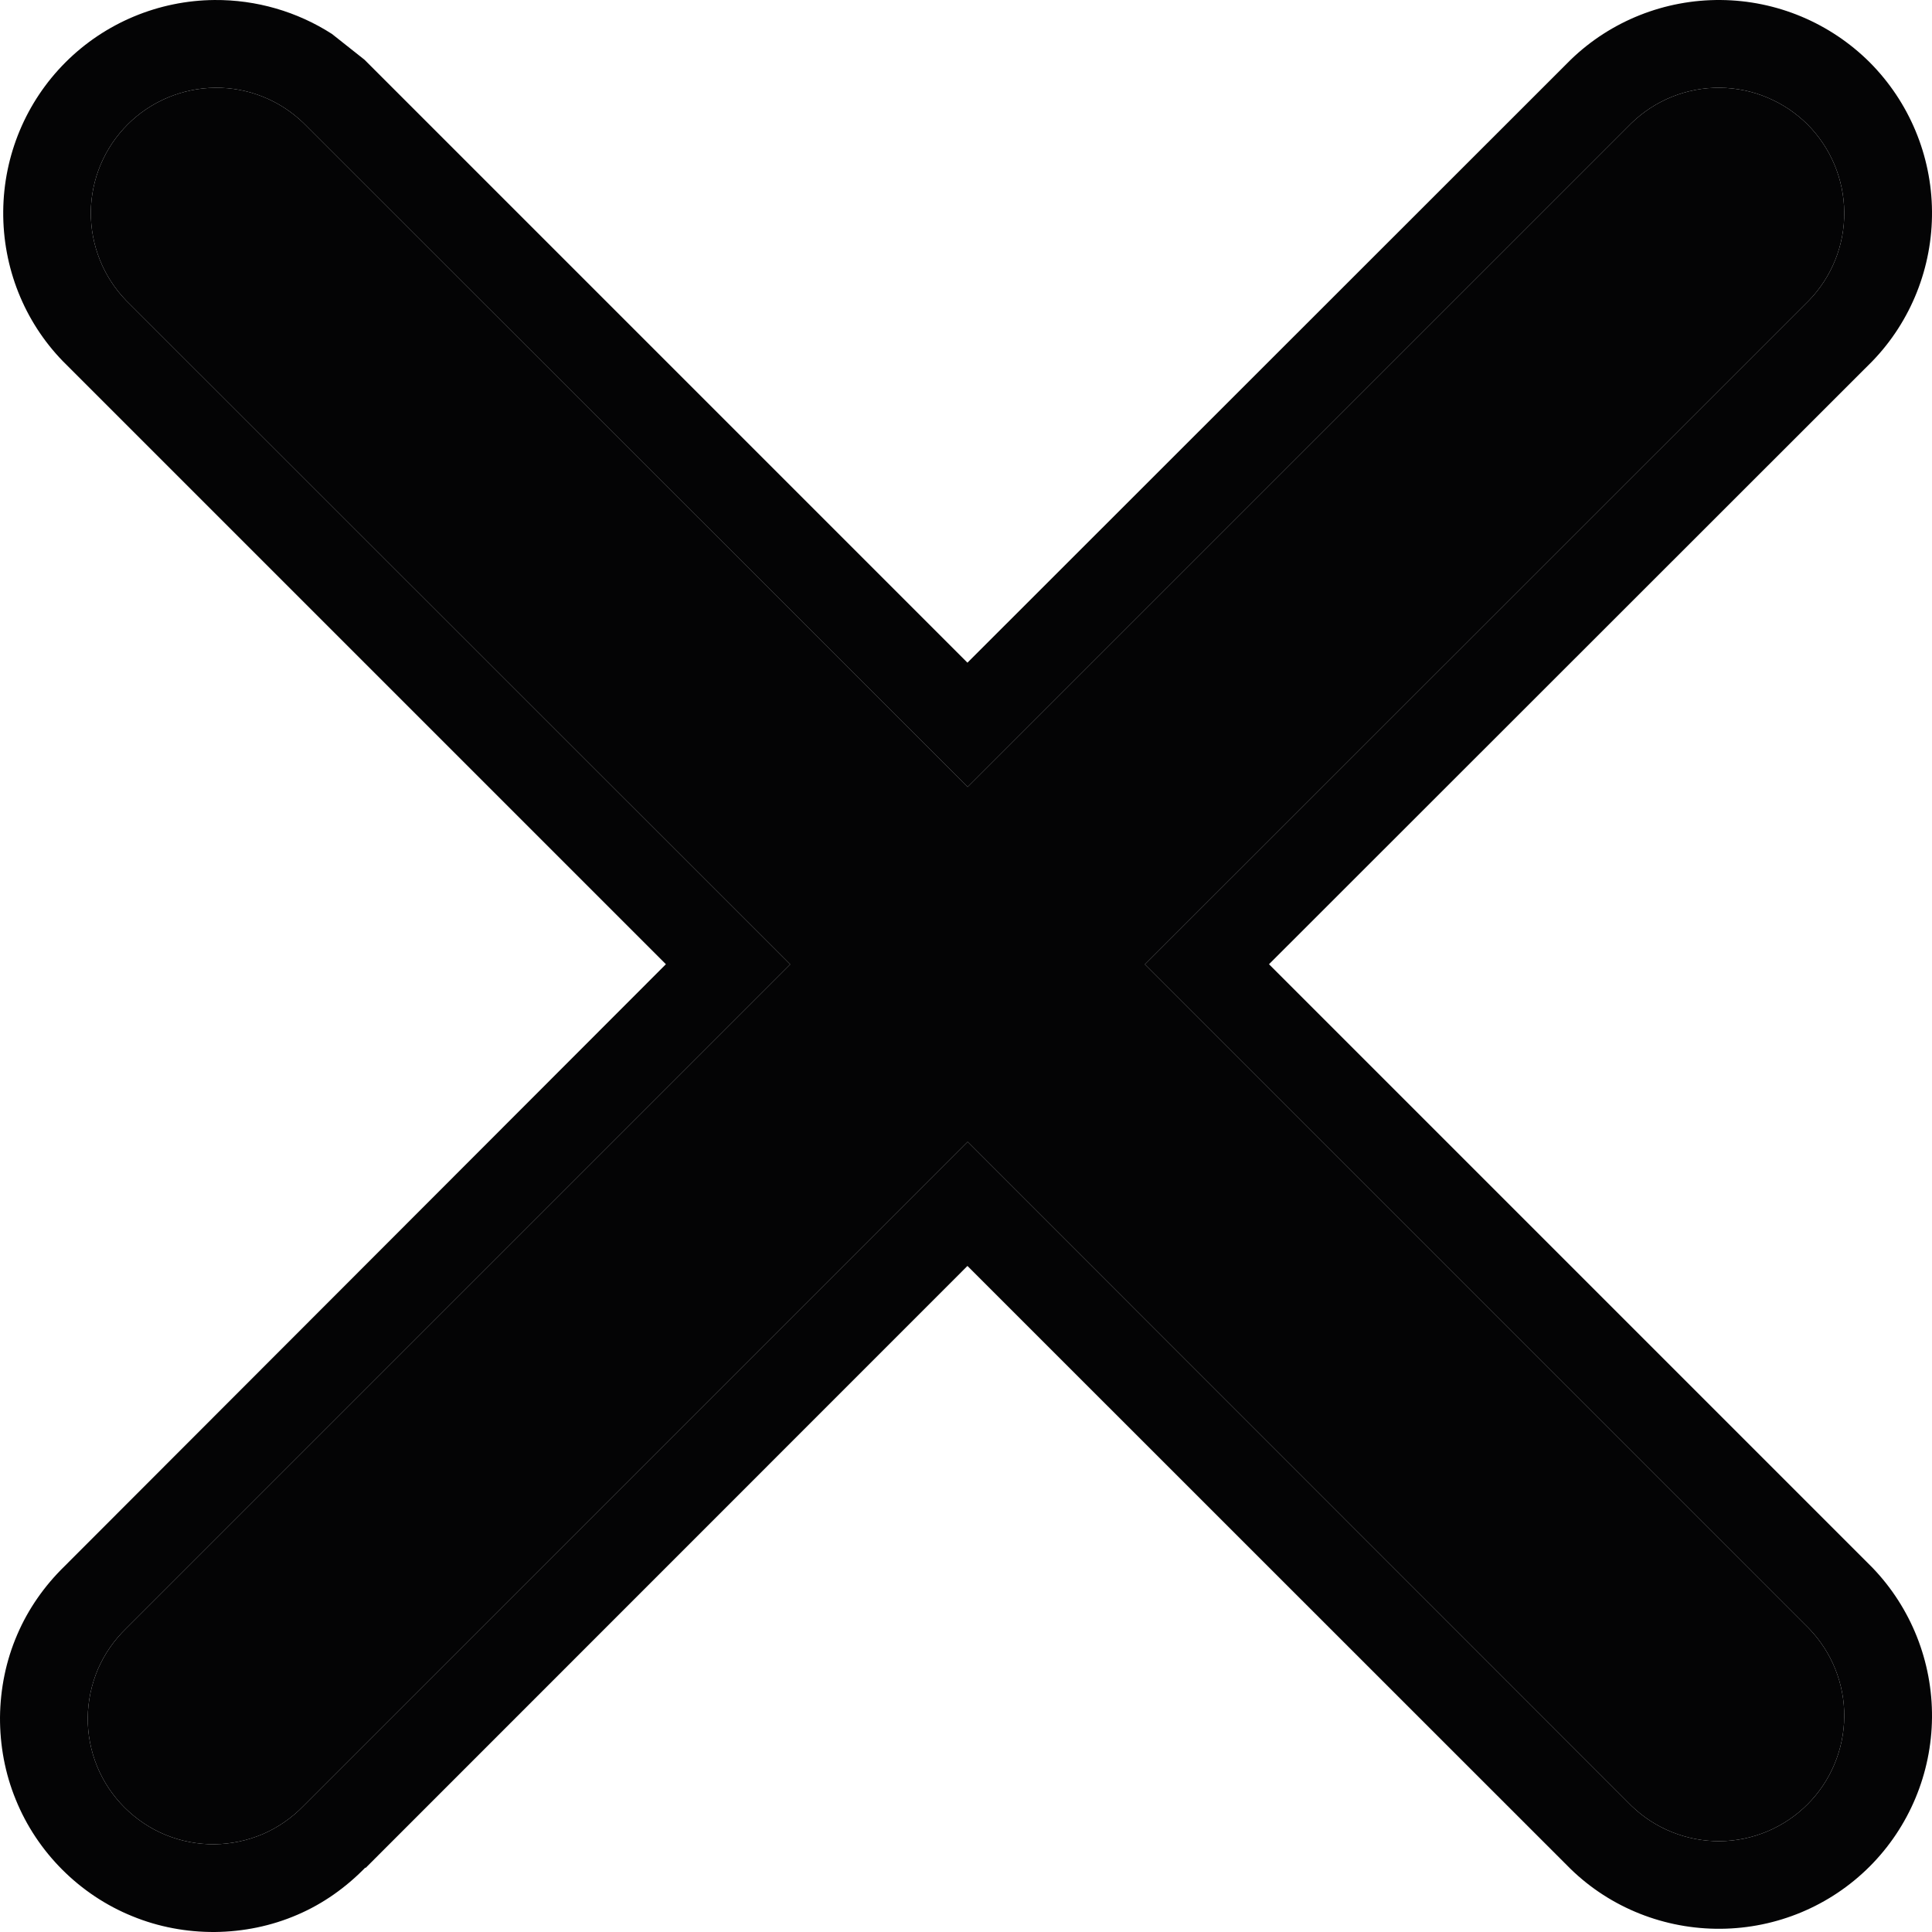
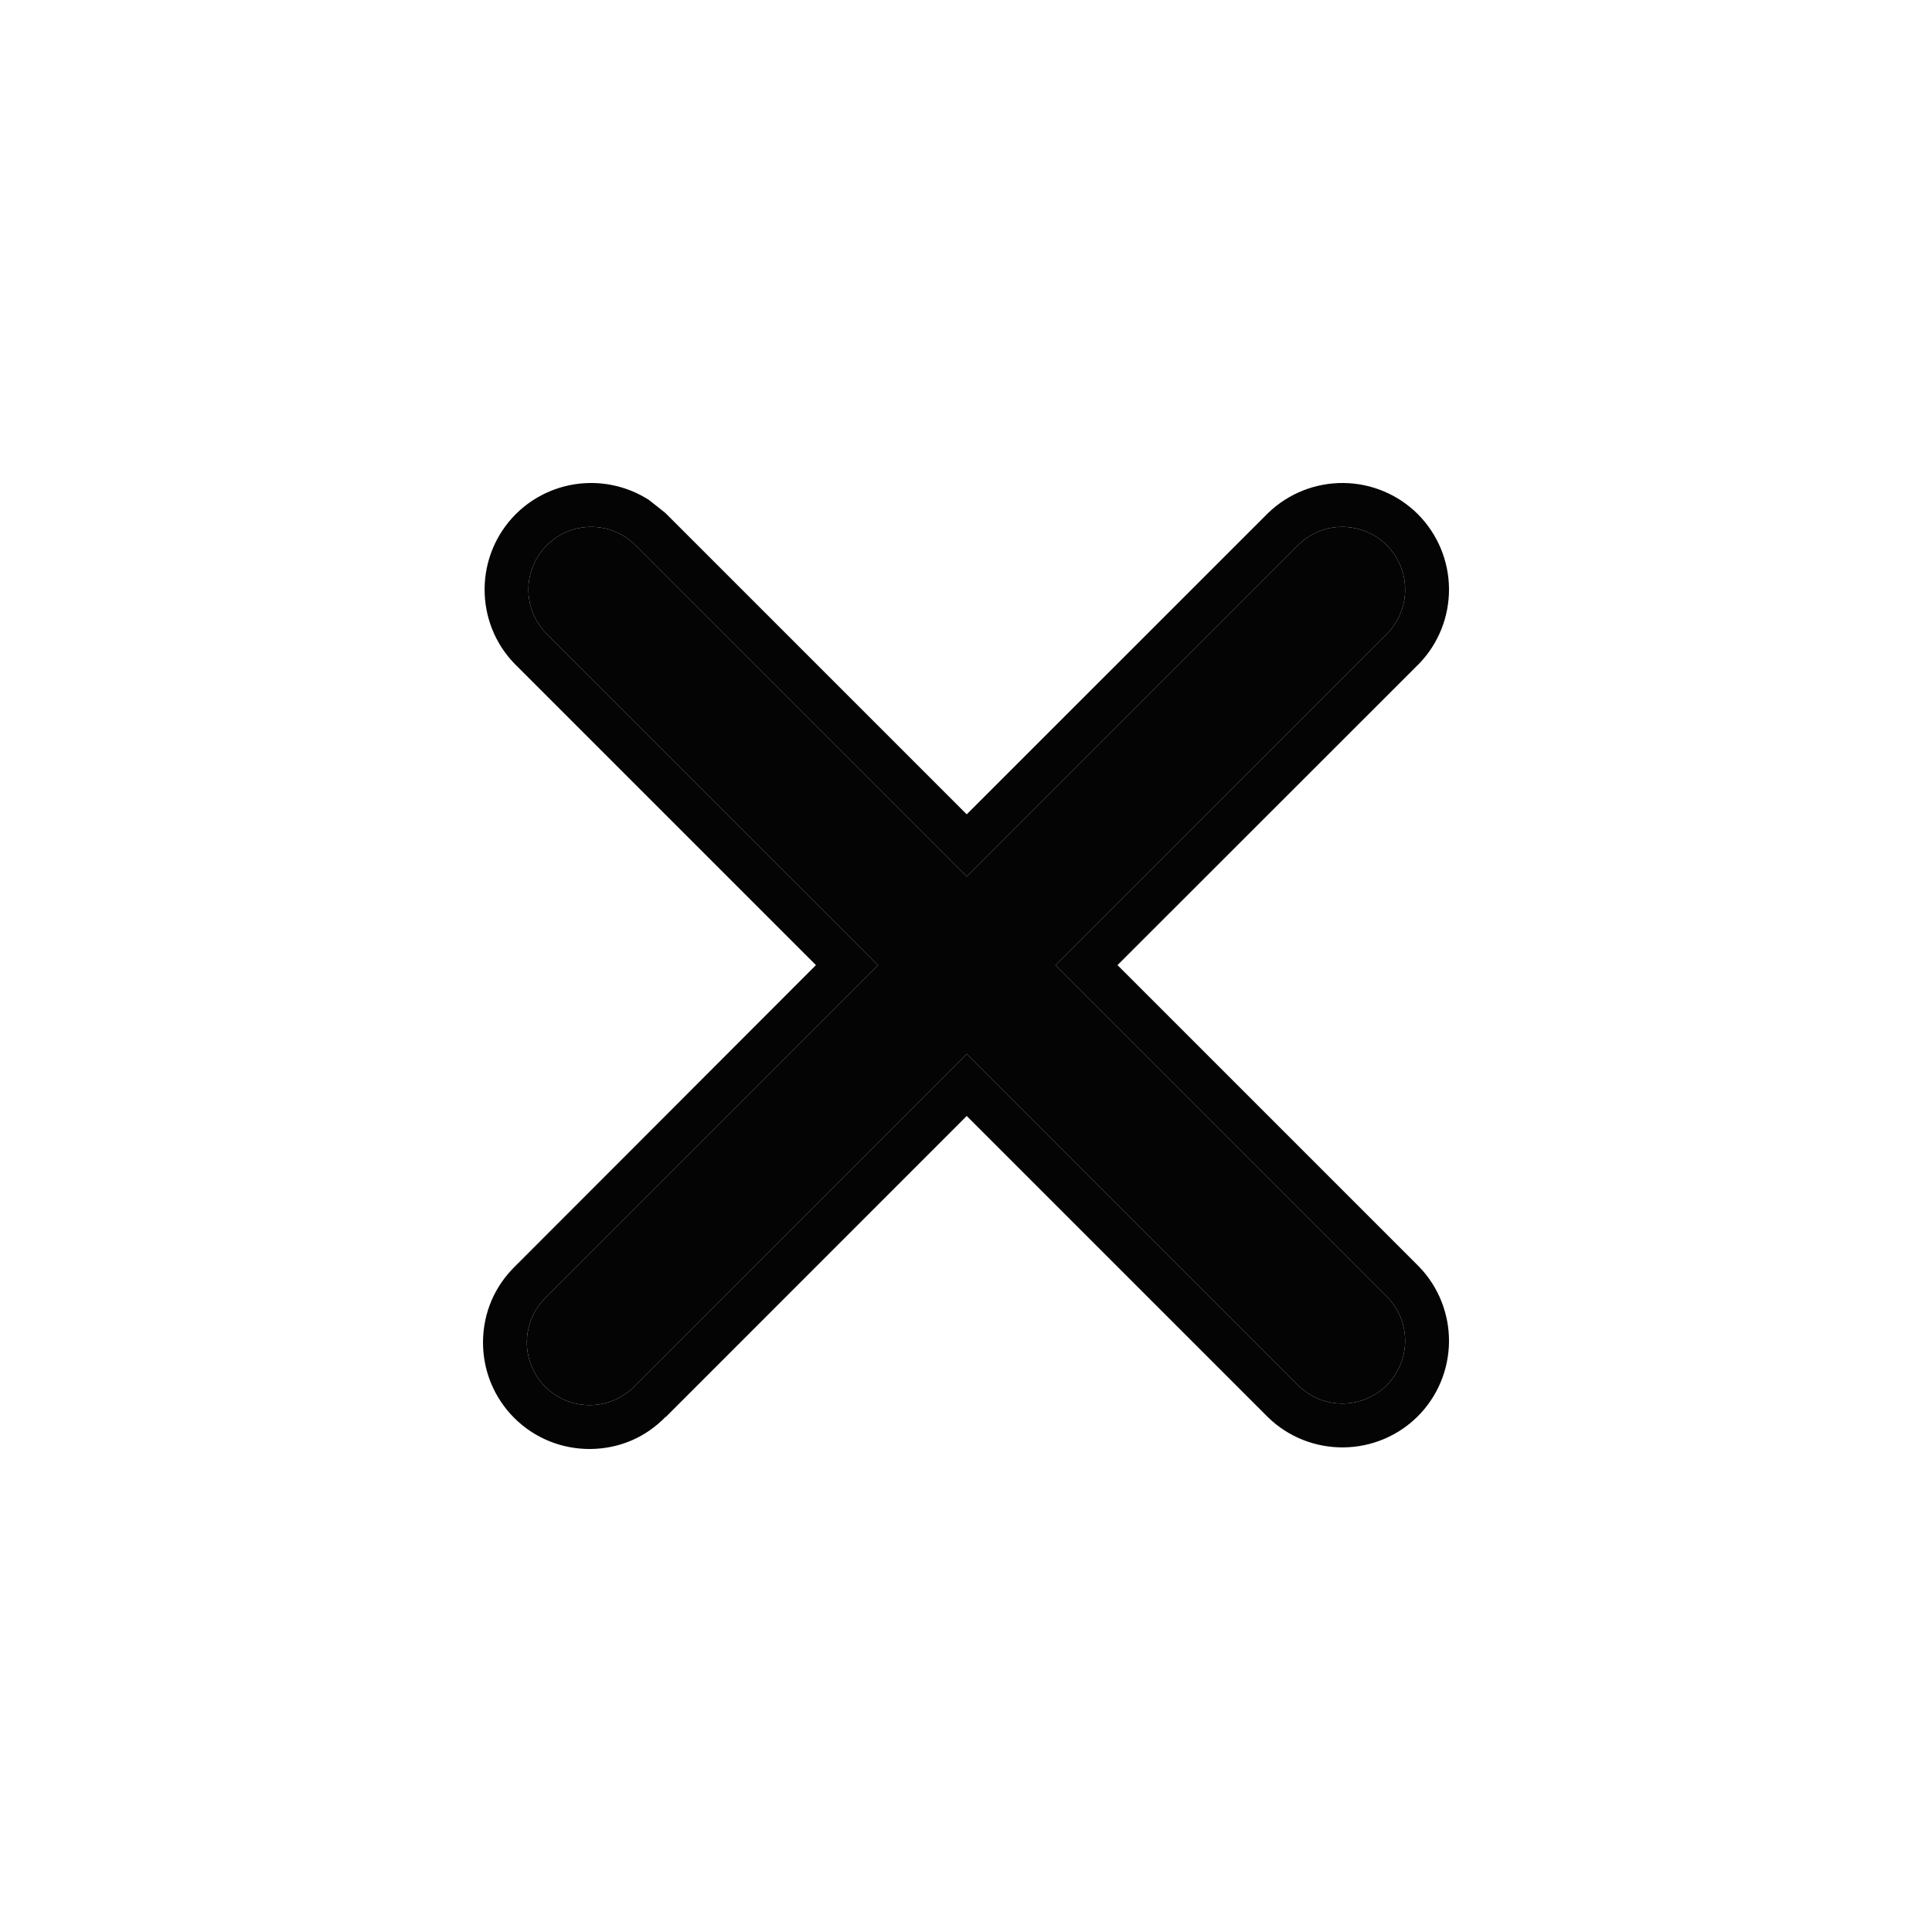
- <svg xmlns="http://www.w3.org/2000/svg" width="12" height="12" viewBox="0 0 12 12" fill="none">
-   <path fill-rule="evenodd" clip-rule="evenodd" d="M1.885 0.764C1.738 0.622 1.541 0.543 1.337 0.545C1.133 0.547 0.937 0.629 0.793 0.773C0.648 0.918 0.566 1.113 0.564 1.318C0.563 1.522 0.641 1.719 0.783 1.866L4.908 5.99L0.783 10.115C0.709 10.187 0.649 10.273 0.608 10.368C0.568 10.463 0.546 10.565 0.545 10.669C0.544 10.772 0.564 10.875 0.603 10.971C0.642 11.066 0.7 11.153 0.773 11.226C0.847 11.3 0.934 11.358 1.029 11.397C1.125 11.436 1.228 11.456 1.331 11.455C1.435 11.454 1.537 11.432 1.632 11.392C1.727 11.351 1.813 11.291 1.885 11.217L6.01 7.092L10.134 11.217C10.281 11.359 10.478 11.437 10.682 11.436C10.887 11.434 11.082 11.352 11.227 11.207C11.371 11.063 11.453 10.867 11.455 10.663C11.457 10.459 11.378 10.262 11.236 10.115L7.111 5.99L11.236 1.866C11.378 1.719 11.457 1.522 11.455 1.318C11.453 1.113 11.371 0.918 11.227 0.773C11.082 0.629 10.887 0.547 10.682 0.545C10.478 0.543 10.281 0.622 10.134 0.764L6.01 4.888L1.885 0.764Z" fill="#040405" />
-   <path d="M10.688 5.02175e-05C11.035 0.003 11.367 0.142 11.613 0.387C11.858 0.633 11.997 0.965 12 1.312C12.003 1.659 11.87 1.995 11.629 2.244L7.882 5.989L11.629 9.736C11.87 9.986 12.003 10.321 12 10.668C11.997 11.015 11.858 11.348 11.613 11.593C11.367 11.839 11.035 11.977 10.688 11.98C10.341 11.983 10.005 11.851 9.756 11.609L6.009 7.863L2.271 11.602L2.269 11.6C2.148 11.724 2.006 11.825 1.847 11.893C1.685 11.963 1.511 11.998 1.335 12C1.16 12.001 0.985 11.969 0.822 11.902C0.659 11.836 0.511 11.737 0.387 11.613C0.263 11.489 0.164 11.341 0.098 11.178C0.031 11.015 -0.001 10.84 4.61574e-05 10.665C0.002 10.489 0.037 10.315 0.107 10.153C0.175 9.994 0.276 9.85 0.4 9.729L4.136 5.989L0.391 2.244C0.149 1.995 0.017 1.66 0.02 1.312C0.023 0.965 0.161 0.633 0.407 0.387C0.652 0.142 0.985 0.003 1.332 5.02175e-05C1.592 -0.002 1.846 0.072 2.062 0.211L2.264 0.371L6.009 4.116L9.756 0.371C10.005 0.13 10.341 -0.003 10.688 5.02175e-05ZM10.682 0.545C10.478 0.543 10.281 0.622 10.134 0.764L6.01 4.888L1.885 0.764C1.738 0.622 1.541 0.543 1.337 0.545C1.133 0.547 0.937 0.629 0.793 0.773C0.648 0.918 0.566 1.113 0.564 1.318C0.563 1.522 0.641 1.719 0.783 1.866L4.908 5.99L0.783 10.115C0.709 10.187 0.649 10.273 0.608 10.368C0.568 10.463 0.546 10.565 0.545 10.669C0.544 10.772 0.564 10.875 0.603 10.971C0.642 11.066 0.7 11.153 0.773 11.226C0.847 11.3 0.934 11.358 1.029 11.397C1.125 11.436 1.228 11.456 1.331 11.455C1.435 11.454 1.537 11.432 1.632 11.392C1.727 11.351 1.813 11.291 1.885 11.217L6.01 7.092L10.134 11.217C10.281 11.359 10.478 11.437 10.682 11.436C10.887 11.434 11.082 11.352 11.227 11.207C11.371 11.063 11.453 10.867 11.455 10.663C11.457 10.459 11.378 10.262 11.236 10.115L7.111 5.99L11.236 1.866C11.378 1.719 11.457 1.522 11.455 1.318C11.453 1.113 11.371 0.918 11.227 0.773C11.082 0.629 10.887 0.547 10.682 0.545Z" fill="#040405" />
+ <svg xmlns="http://www.w3.org/2000/svg" width="24" height="24" viewBox="0 0 24 24" fill="none">
+   <path fill-rule="evenodd" clip-rule="evenodd" d="M7.885 6.764C7.738 6.622 7.541 6.543 7.337 6.545C7.133 6.547 6.937 6.629 6.793 6.773C6.648 6.918 6.566 7.113 6.564 7.318C6.563 7.522 6.641 7.719 6.783 7.866L10.908 11.99L6.783 16.115C6.709 16.187 6.649 16.273 6.608 16.368C6.568 16.463 6.546 16.565 6.545 16.669C6.544 16.772 6.564 16.875 6.603 16.971C6.642 17.066 6.7 17.153 6.773 17.227C6.847 17.3 6.934 17.358 7.029 17.397C7.125 17.436 7.228 17.456 7.331 17.455C7.435 17.454 7.537 17.432 7.632 17.392C7.727 17.351 7.813 17.291 7.885 17.217L12.01 13.092L16.134 17.217C16.281 17.359 16.478 17.437 16.682 17.436C16.887 17.434 17.082 17.352 17.227 17.207C17.371 17.063 17.453 16.867 17.455 16.663C17.457 16.459 17.378 16.262 17.236 16.115L13.111 11.99L17.236 7.866C17.378 7.719 17.457 7.522 17.455 7.318C17.453 7.113 17.371 6.918 17.227 6.773C17.082 6.629 16.887 6.547 16.682 6.545C16.478 6.543 16.281 6.622 16.134 6.764L12.01 10.889L7.885 6.764Z" fill="#040405" />
+   <path d="M16.688 6C17.035 6.003 17.367 6.142 17.613 6.387C17.858 6.633 17.997 6.965 18 7.312C18.003 7.659 17.87 7.995 17.629 8.244L13.882 11.989L17.629 15.736C17.87 15.986 18.003 16.321 18 16.668C17.997 17.015 17.858 17.348 17.613 17.593C17.367 17.839 17.035 17.977 16.688 17.98C16.34 17.983 16.005 17.851 15.755 17.609L12.009 13.863L8.271 17.602L8.269 17.6C8.148 17.724 8.006 17.825 7.847 17.893C7.685 17.963 7.511 17.998 7.335 18C7.16 18.001 6.985 17.969 6.822 17.902C6.659 17.836 6.511 17.737 6.387 17.613C6.263 17.489 6.164 17.34 6.098 17.178C6.031 17.015 5.999 16.84 6 16.665C6.002 16.489 6.037 16.315 6.107 16.153C6.175 15.994 6.276 15.85 6.4 15.729L10.136 11.989L6.391 8.244C6.149 7.995 6.017 7.66 6.02 7.312C6.023 6.965 6.161 6.633 6.407 6.387C6.652 6.142 6.985 6.003 7.332 6C7.592 5.998 7.846 6.072 8.062 6.211L8.264 6.371L12.009 10.116L15.755 6.371C16.005 6.13 16.341 5.997 16.688 6ZM16.682 6.545C16.478 6.543 16.281 6.622 16.134 6.764L12.01 10.889L7.885 6.764C7.738 6.622 7.541 6.543 7.337 6.545C7.133 6.547 6.937 6.629 6.793 6.773C6.648 6.918 6.566 7.113 6.564 7.318C6.563 7.522 6.641 7.719 6.783 7.866L10.908 11.99L6.783 16.115C6.709 16.187 6.649 16.273 6.608 16.368C6.568 16.463 6.546 16.565 6.545 16.669C6.544 16.772 6.564 16.875 6.603 16.971C6.642 17.066 6.7 17.153 6.773 17.227C6.847 17.3 6.934 17.358 7.029 17.397C7.125 17.436 7.228 17.456 7.331 17.455C7.435 17.454 7.537 17.432 7.632 17.392C7.727 17.351 7.813 17.291 7.885 17.217L12.01 13.092L16.134 17.217C16.281 17.359 16.478 17.437 16.682 17.436C16.887 17.434 17.082 17.352 17.227 17.207C17.371 17.063 17.453 16.867 17.455 16.663C17.457 16.459 17.378 16.262 17.236 16.115L13.111 11.99L17.236 7.866C17.378 7.719 17.457 7.522 17.455 7.318C17.453 7.113 17.371 6.918 17.227 6.773C17.082 6.629 16.887 6.547 16.682 6.545Z" fill="#040405" />
</svg>
